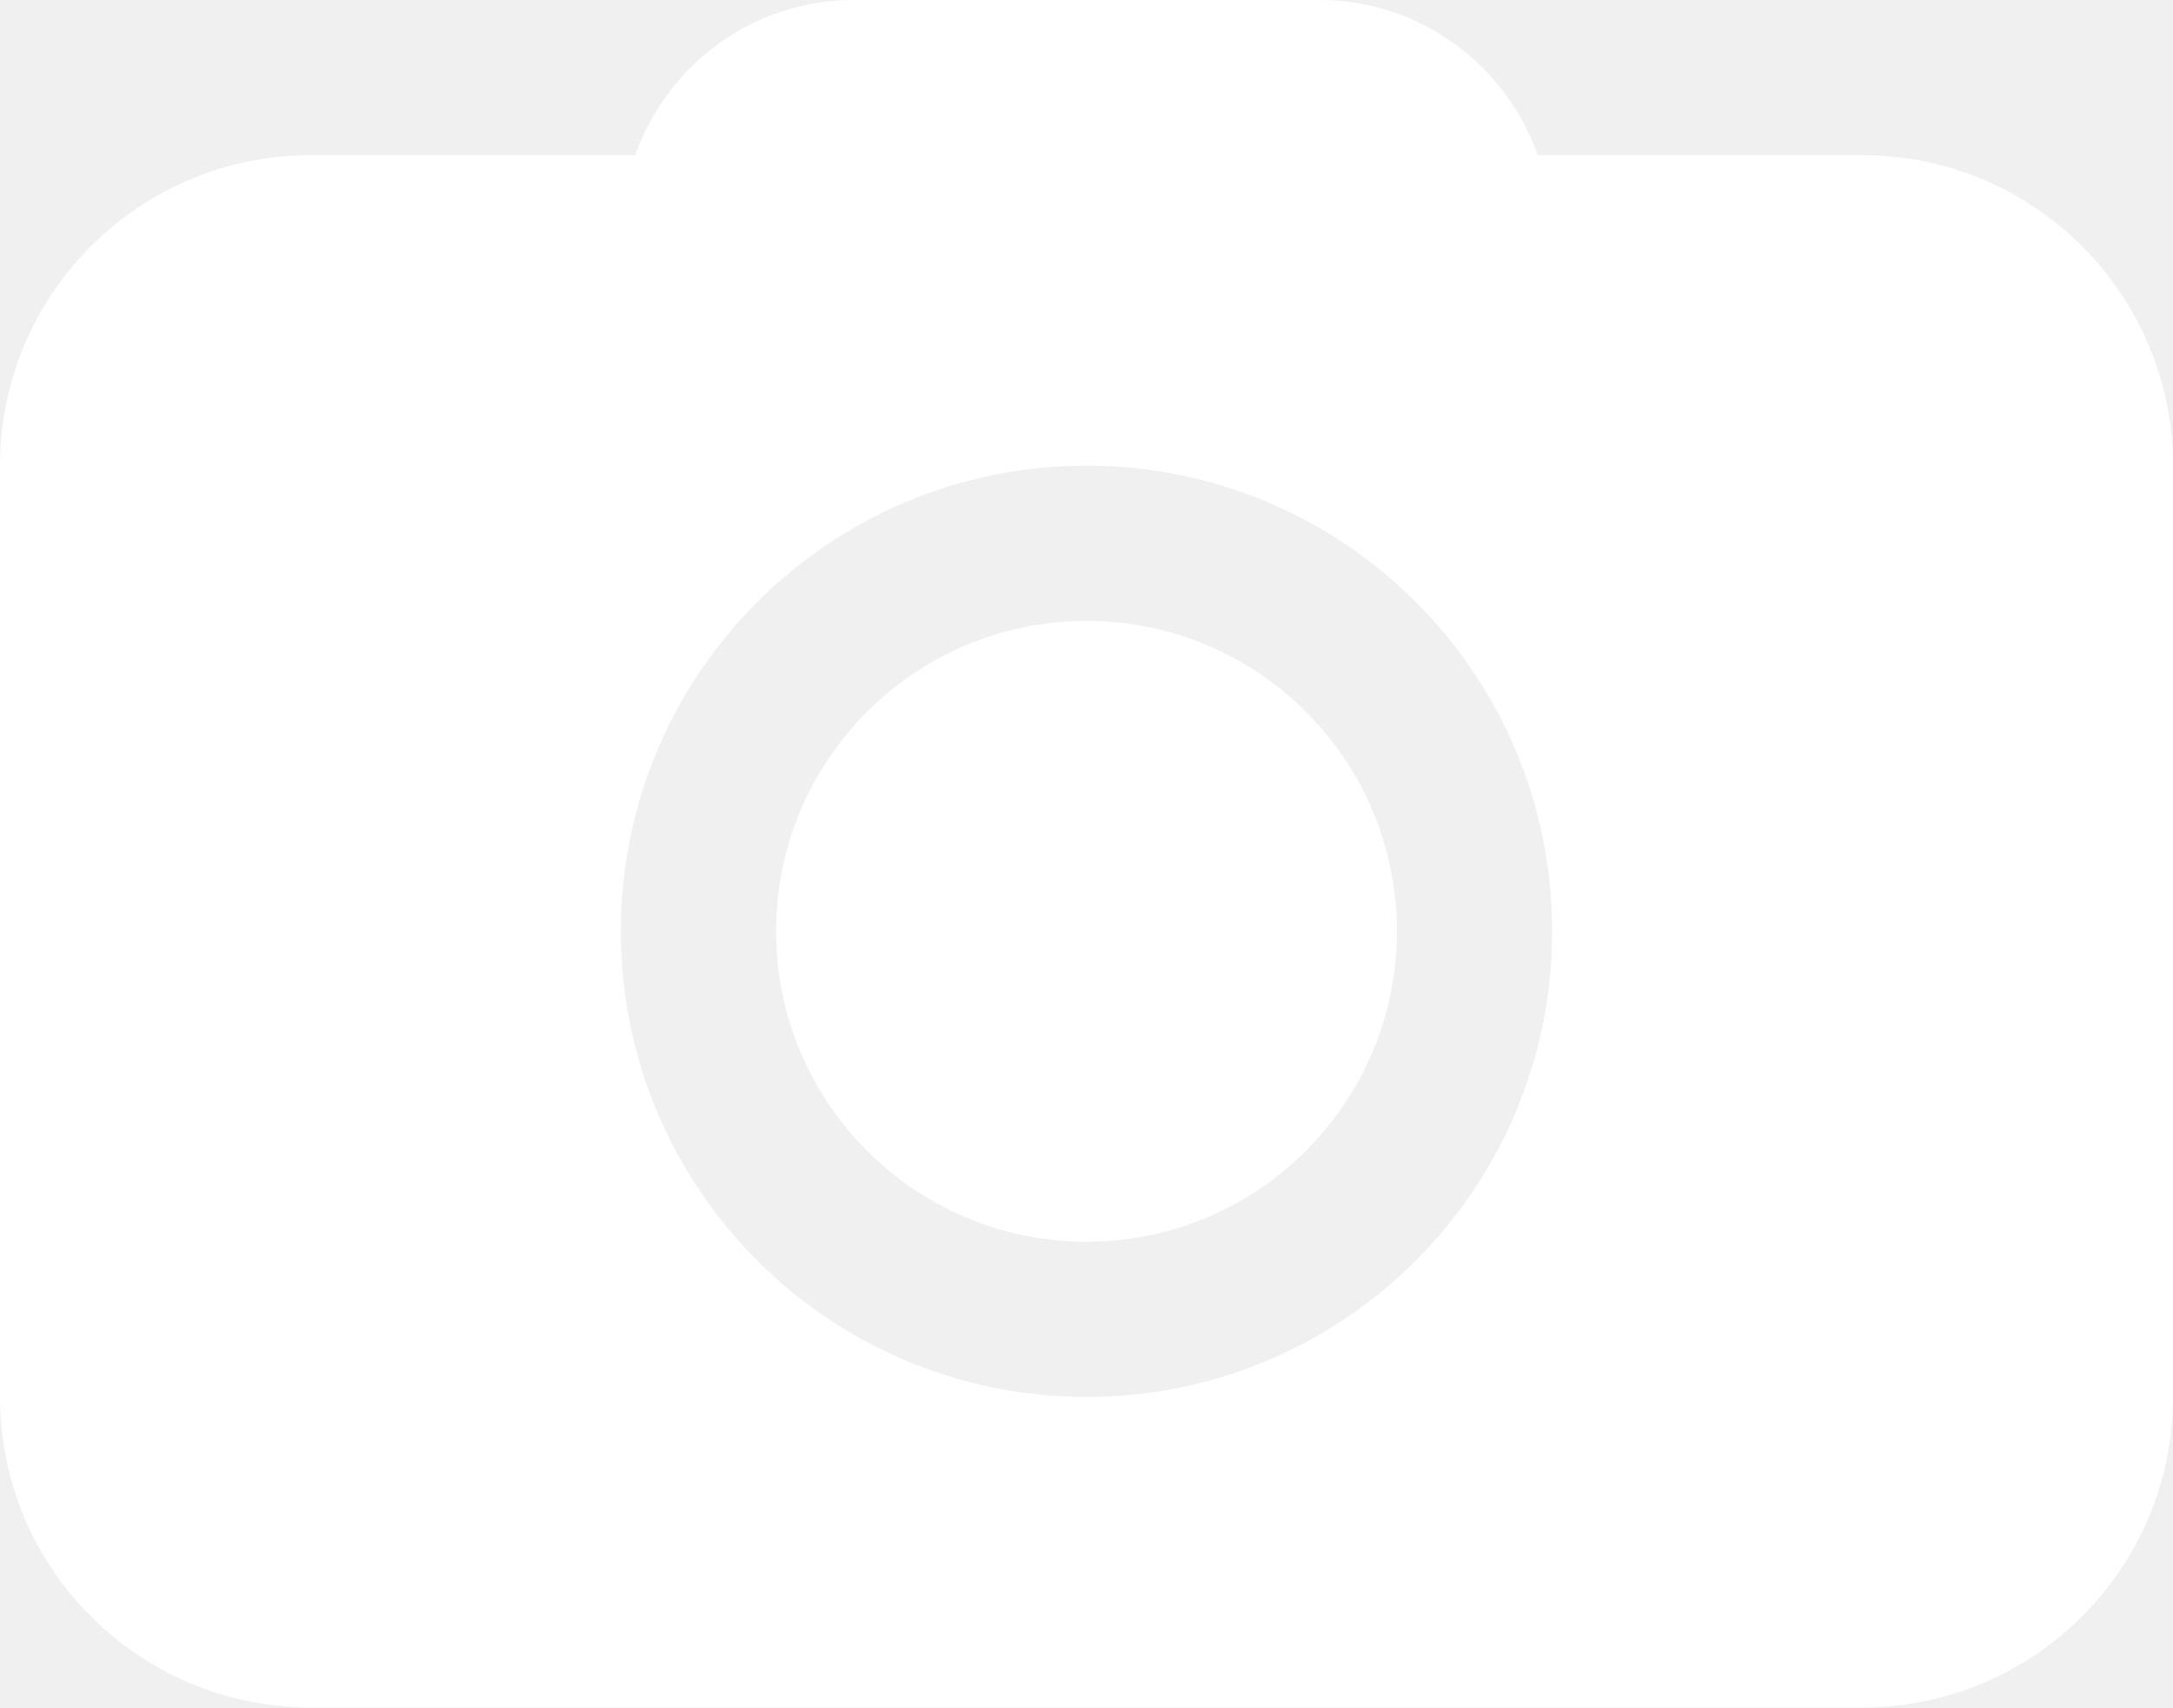
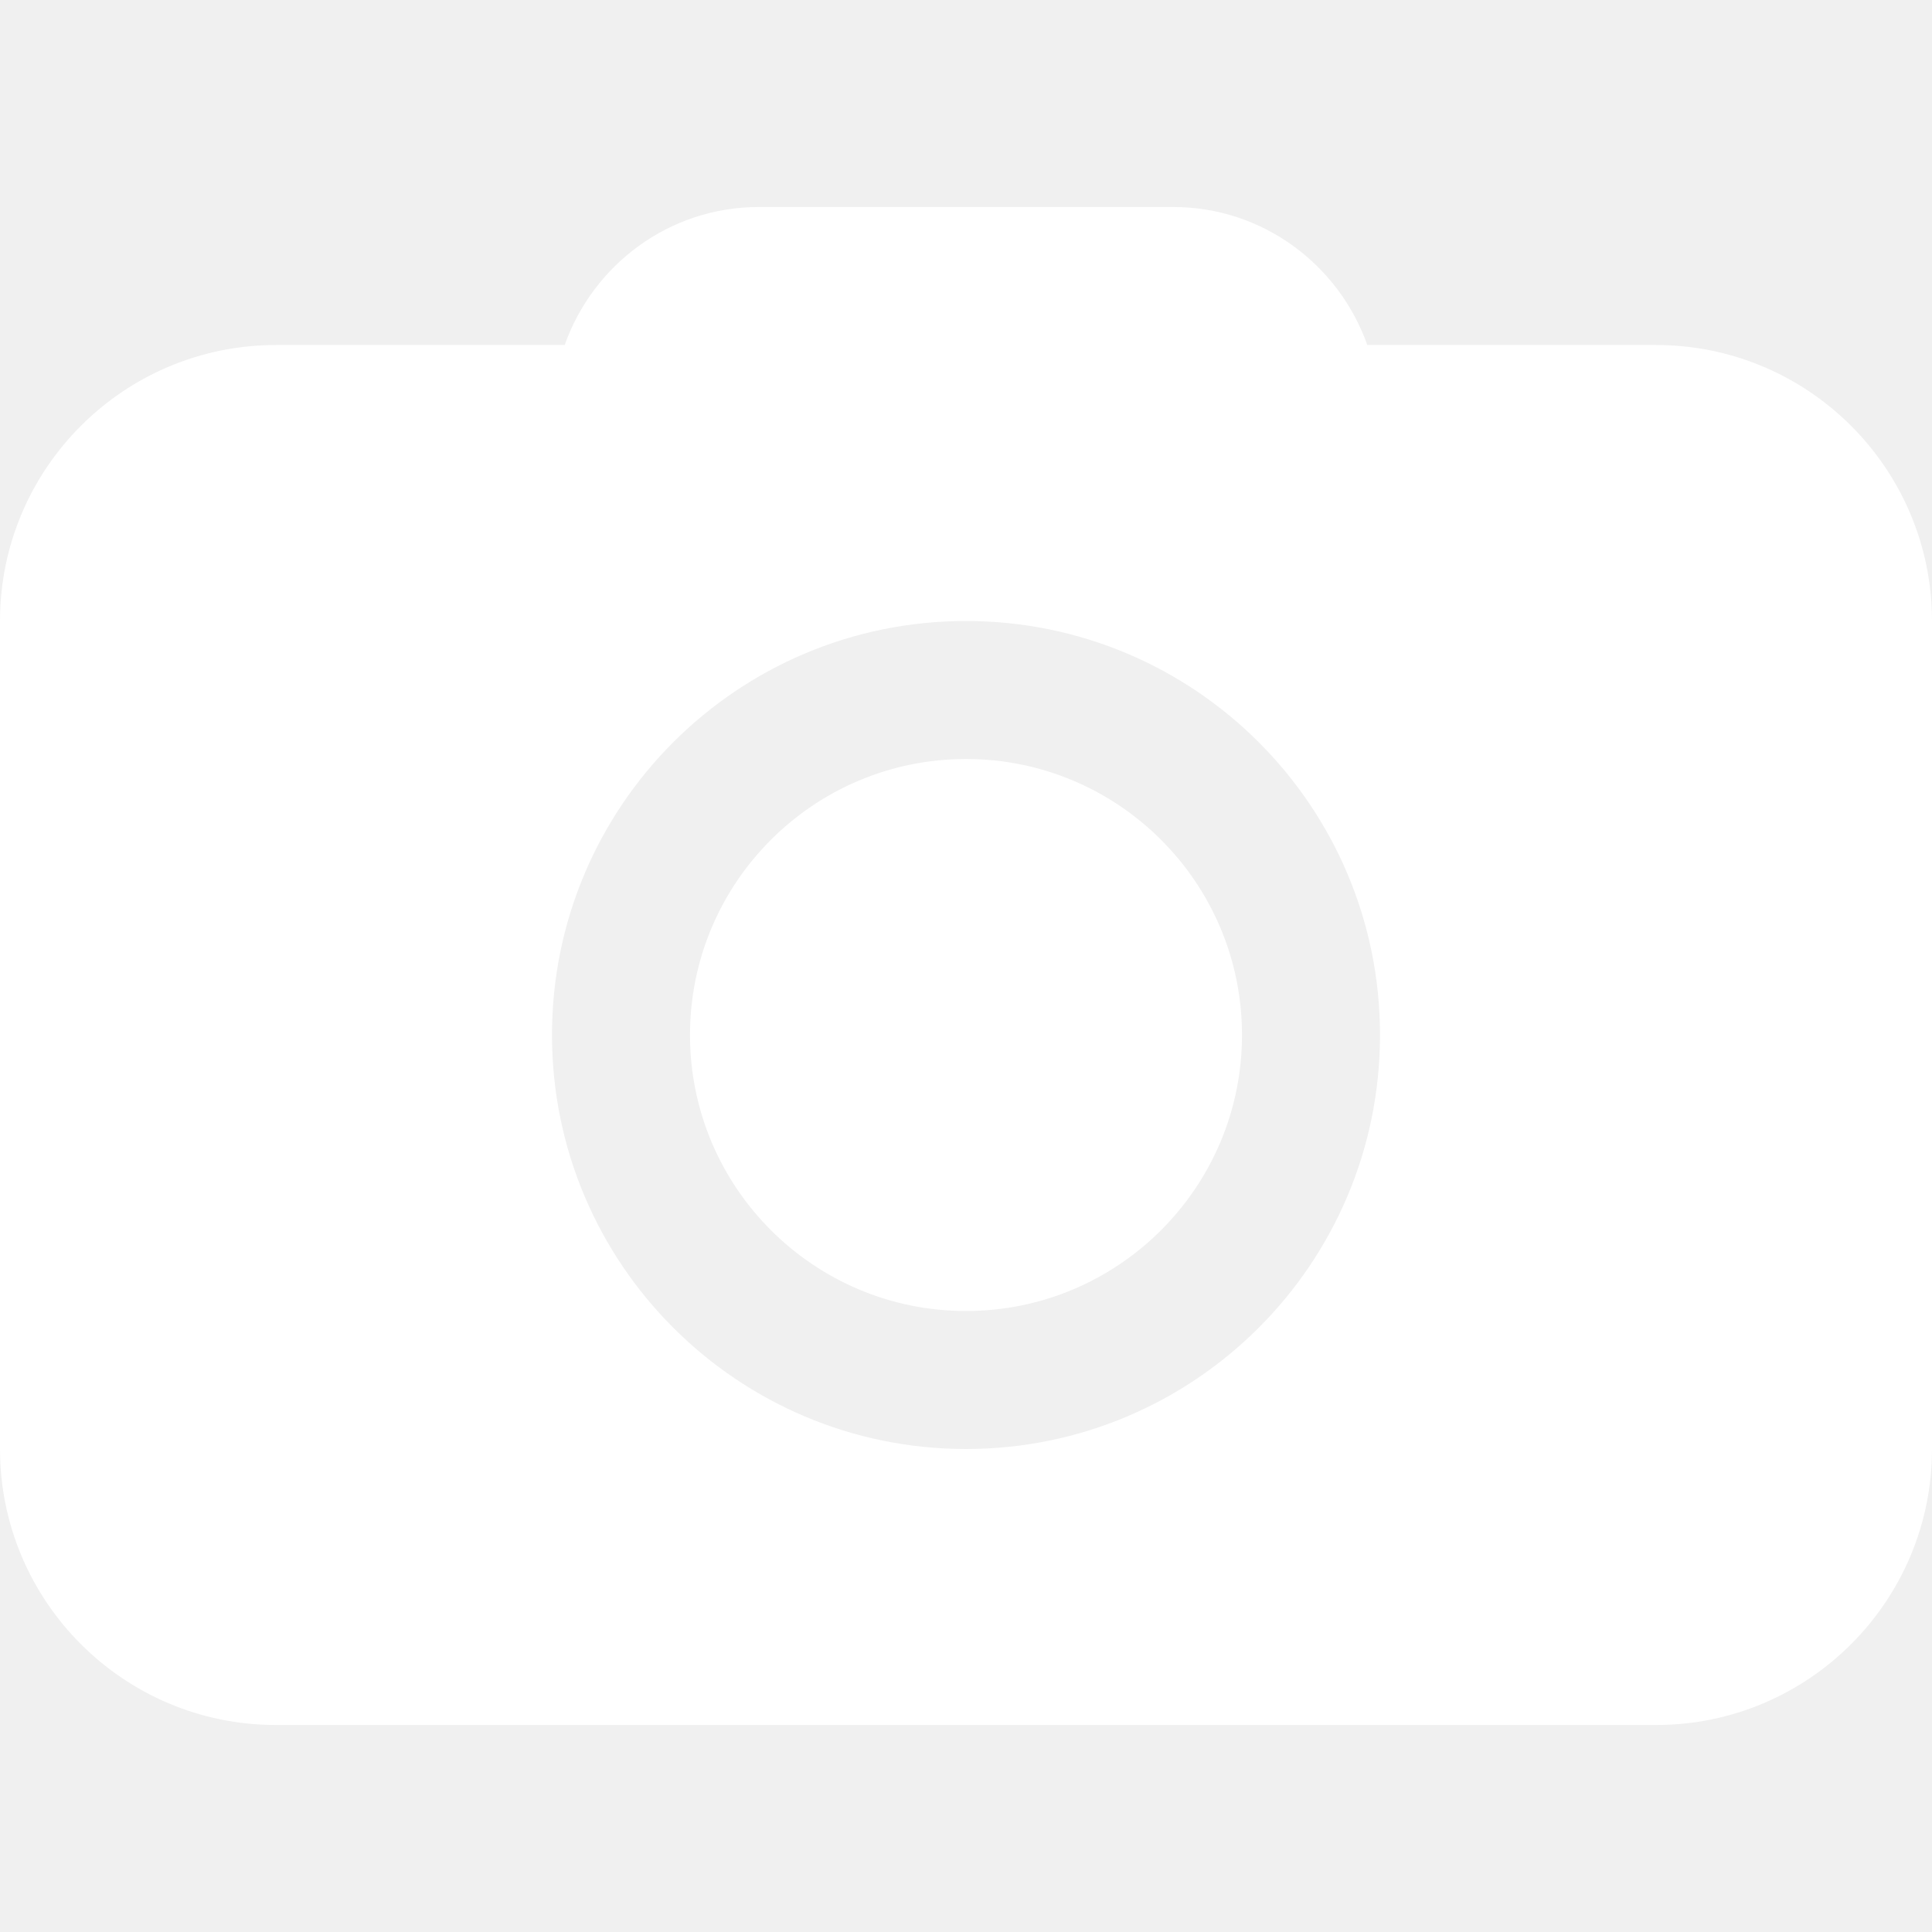
- <svg xmlns="http://www.w3.org/2000/svg" version="1.1" id="Layer_1" x="0px" y="0px" width="14px" height="11px" viewBox="0 0 14 11" style="enable-background:new 0 0 14 11;" xml:space="preserve">
-   <path fill="#FFF" d="M12,1H9.908C9.702,0.419,9.152,0,8.5,0h-3C4.848,0,4.298,0.419,4.092,1H2C0.896,1,0,1.896,0,3v6c0,1.104,0.896,2,2,2h10  c1.104,0,2-0.896,2-2V3C14,1.896,13.104,1,12,1z M7,9C5.343,9,4,7.657,4,6s1.343-3,3-3s3,1.343,3,3S8.657,9,7,9z M7,4  C5.896,4,5,4.896,5,6s0.896,2,2,2s2-0.896,2-2S8.104,4,7,4z" />
-   <g>
- </g>
-   <g>
- </g>
-   <g>
- </g>
-   <g>
- </g>
-   <g>
- </g>
-   <g>
- </g>
-   <g>
- </g>
-   <g>
- </g>
-   <g>
- </g>
-   <g>
- </g>
-   <g>
- </g>
-   <g>
- </g>
-   <g>
- </g>
-   <g>
- </g>
-   <g>
- </g>
+ <svg xmlns="http://www.w3.org/2000/svg" version="1.1" id="Layer_1" x="0px" y="0px" width="14px" height="14px" viewBox="0 0 14 14" style="enable-background:new 0 0 14 14;" xml:space="preserve">
+   <path style="fill:#FFFFFF;" d="M12,2.5H9.908c-0.206-0.581-0.756-1-1.408-1h-3c-0.652,0-1.202,0.419-1.408,1H2c-1.104,0-2,0.896-2,2  v6c0,1.104,0.896,2,2,2h10c1.104,0,2-0.896,2-2v-6C14,3.396,13.104,2.5,12,2.5z M7,10.5c-1.657,0-3-1.344-3-3c0-1.657,1.343-3,3-3  s3,1.343,3,3C10,9.156,8.657,10.5,7,10.5z M7,5.5c-1.104,0-2,0.896-2,2c0,1.104,0.896,2,2,2c1.104,0,2-0.896,2-2  C9,6.396,8.104,5.5,7,5.5z" />
</svg>
